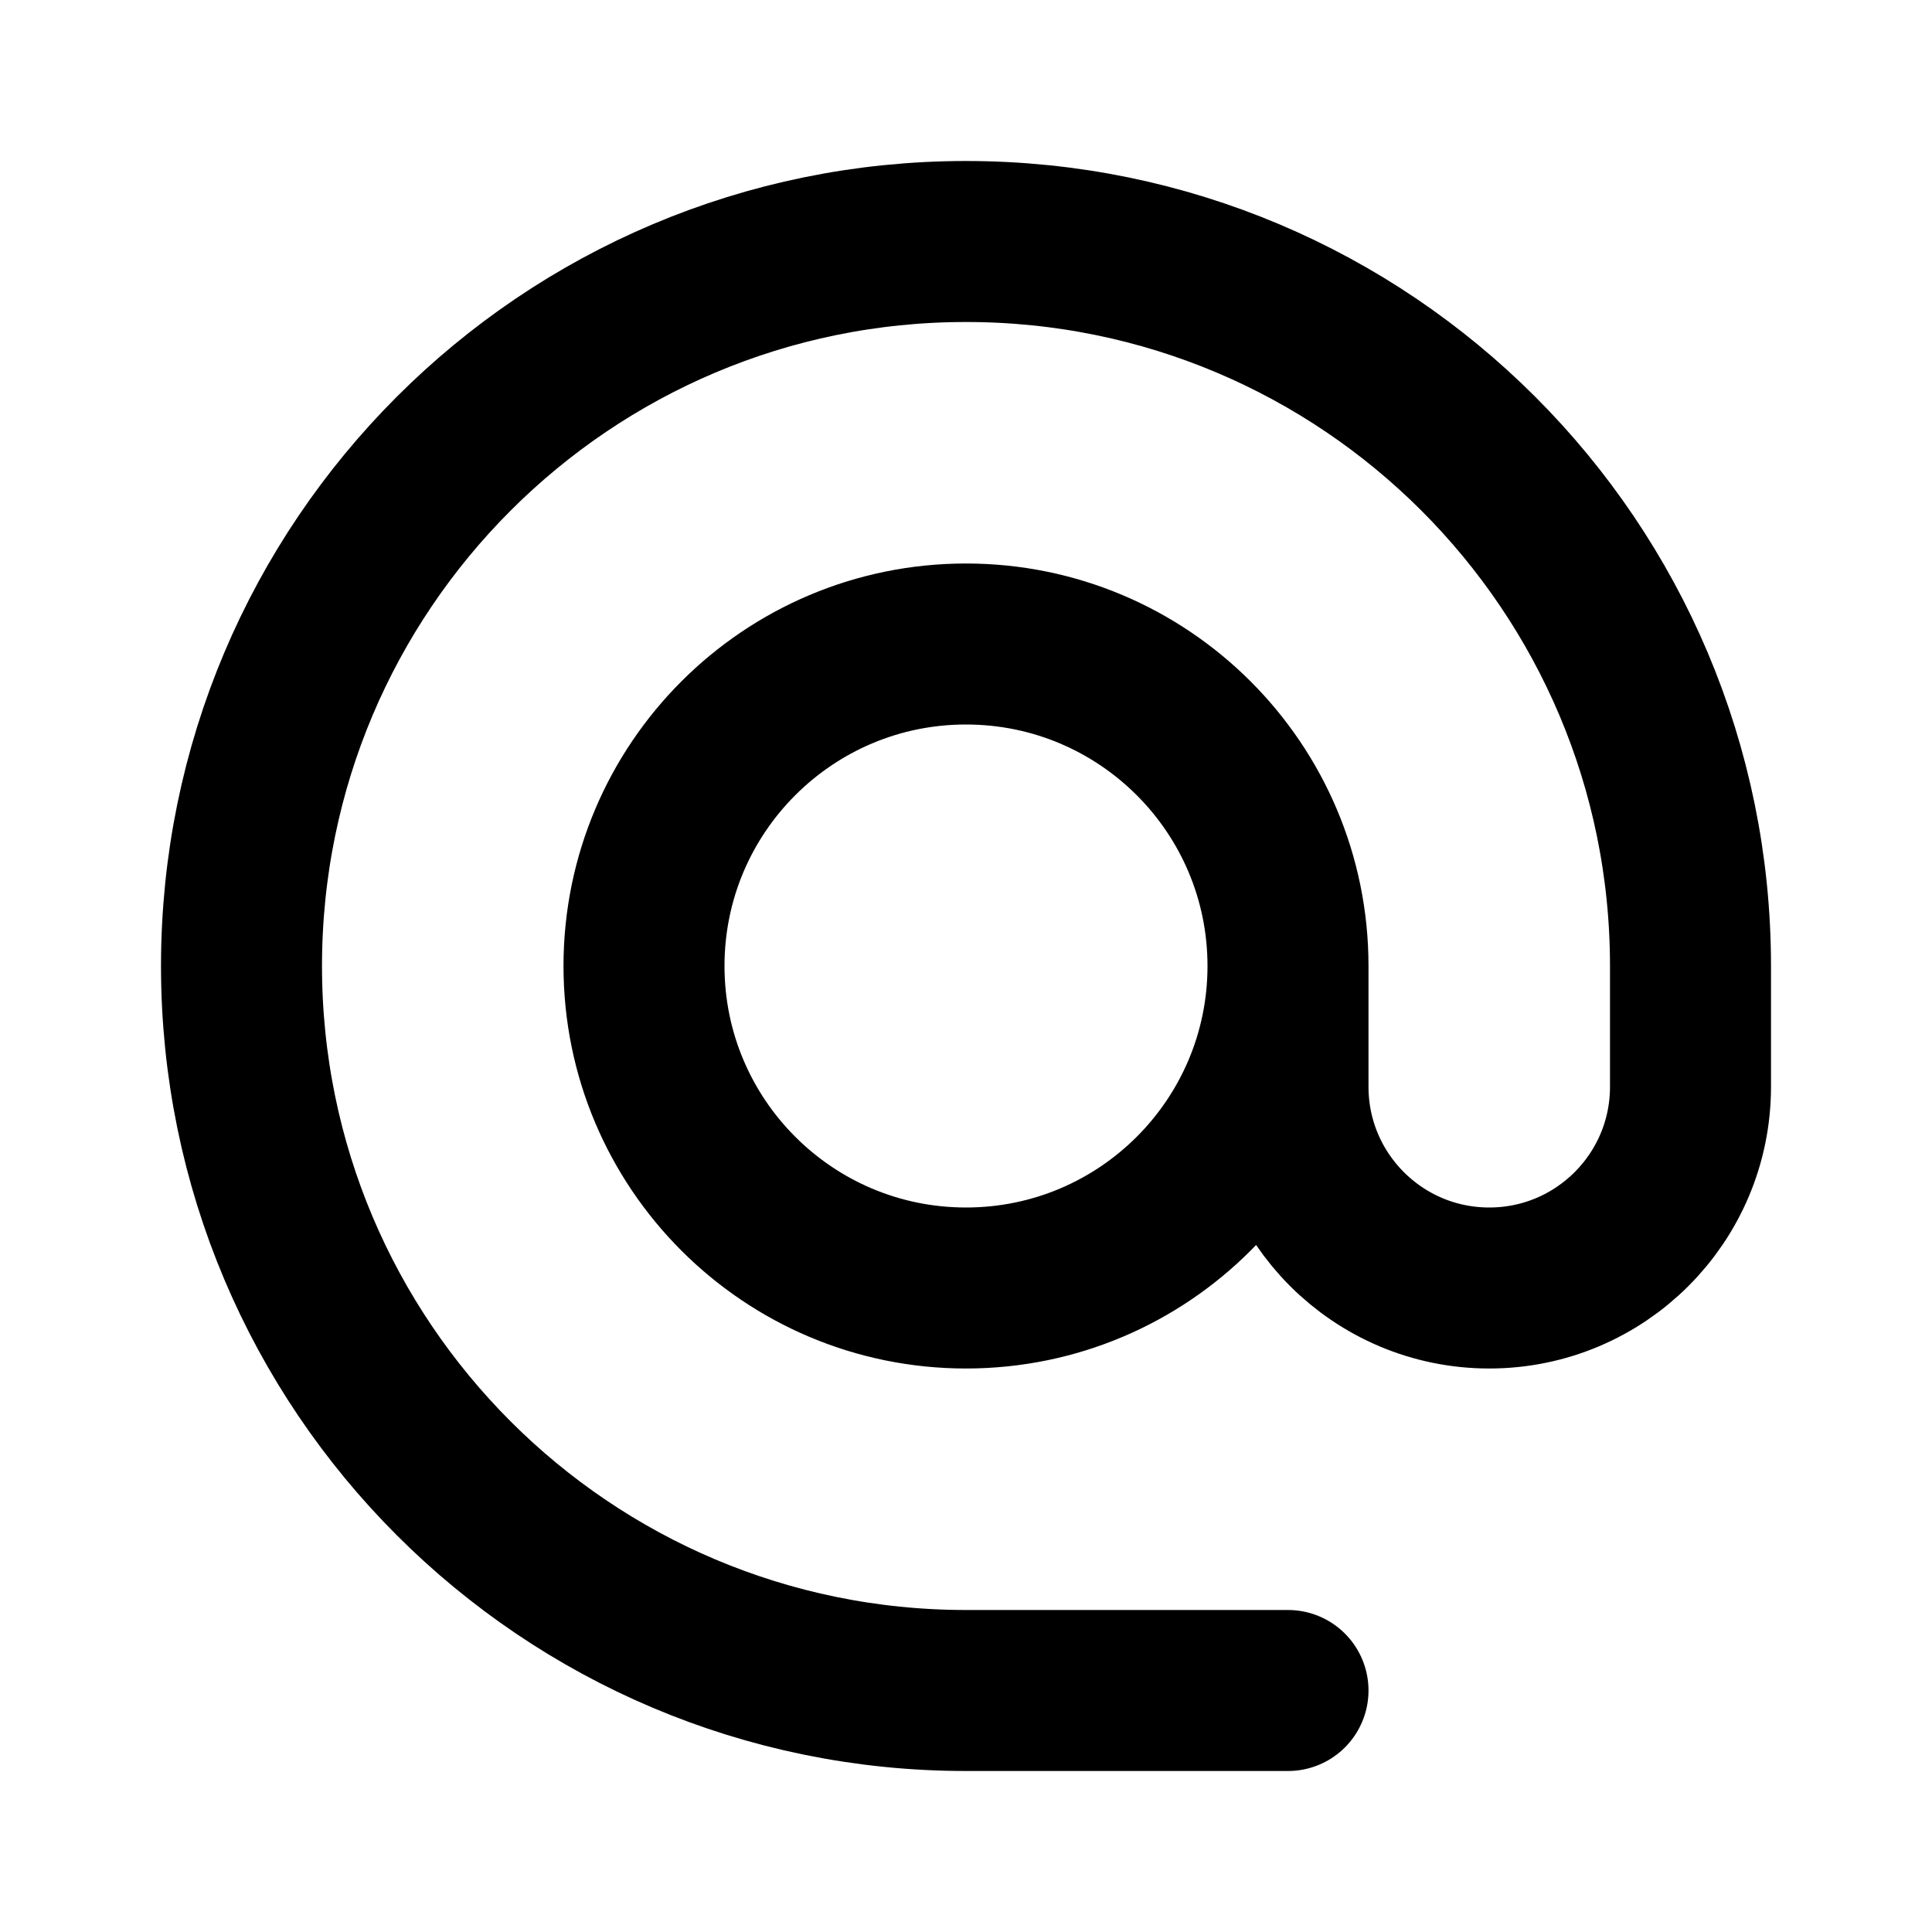
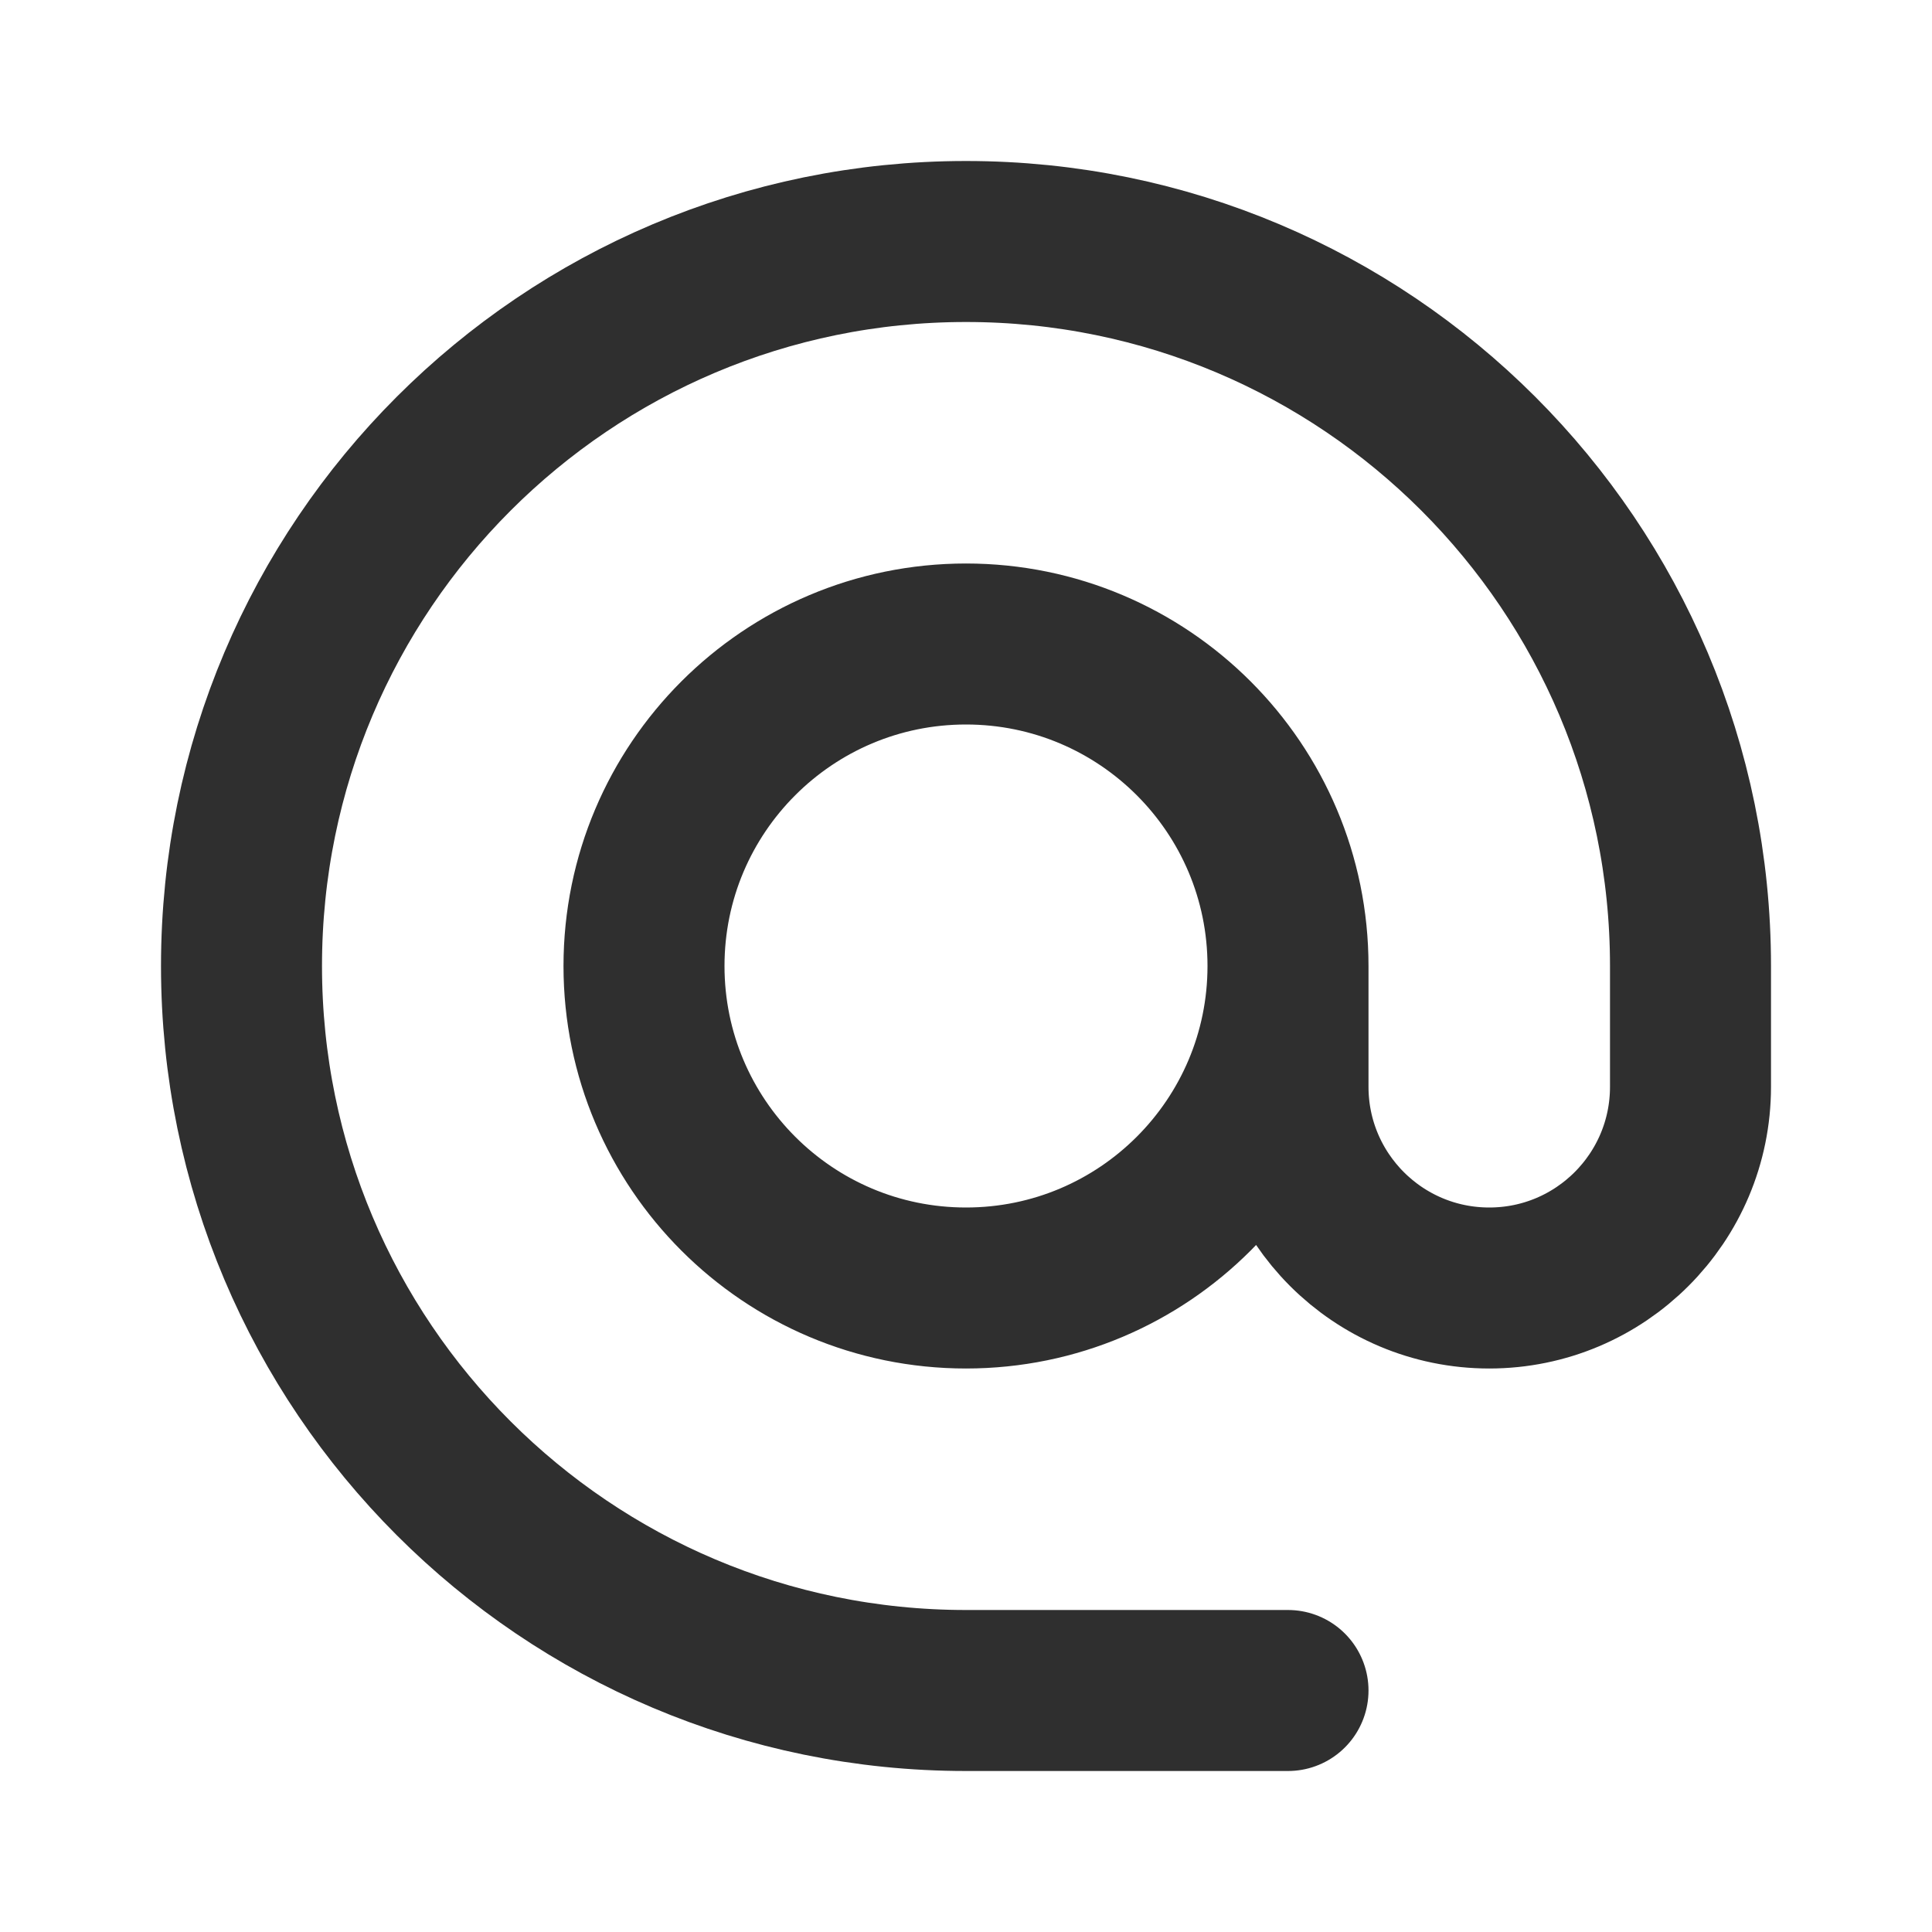
- <svg xmlns="http://www.w3.org/2000/svg" width="800px" height="800px" viewBox="0 0 24 24" fill="none">
-   <path d="M16 12C16 14.209 14.209 16 12 16C9.791 16 8 14.209 8 12C8 9.791 9.791 8 12 8C14.209 8 16 9.791 16 12ZM16 12V13.5C16 14.881 17.119 16 18.5 16V16C19.881 16 21 14.881 21 13.5V12C21 7.029 16.971 3 12 3C7.029 3 3 7.029 3 12C3 16.971 7.029 21 12 21H16" stroke="#000000" stroke-width="2" stroke-linecap="round" stroke-linejoin="round" />
+ <svg xmlns="http://www.w3.org/2000/svg" width="20px" height="20px" viewBox="0 0 24 24" fill="none">
+   <path d="M16 12C16 14.209 14.209 16 12 16C9.791 16 8 14.209 8 12C8 9.791 9.791 8 12 8C14.209 8 16 9.791 16 12ZM16 12V13.5C16 14.881 17.119 16 18.5 16V16C19.881 16 21 14.881 21 13.5V12C21 7.029 16.971 3 12 3C7.029 3 3 7.029 3 12C3 16.971 7.029 21 12 21H16" stroke="#2F2F2F" stroke-width="2" stroke-linecap="round" stroke-linejoin="round" />
</svg>
